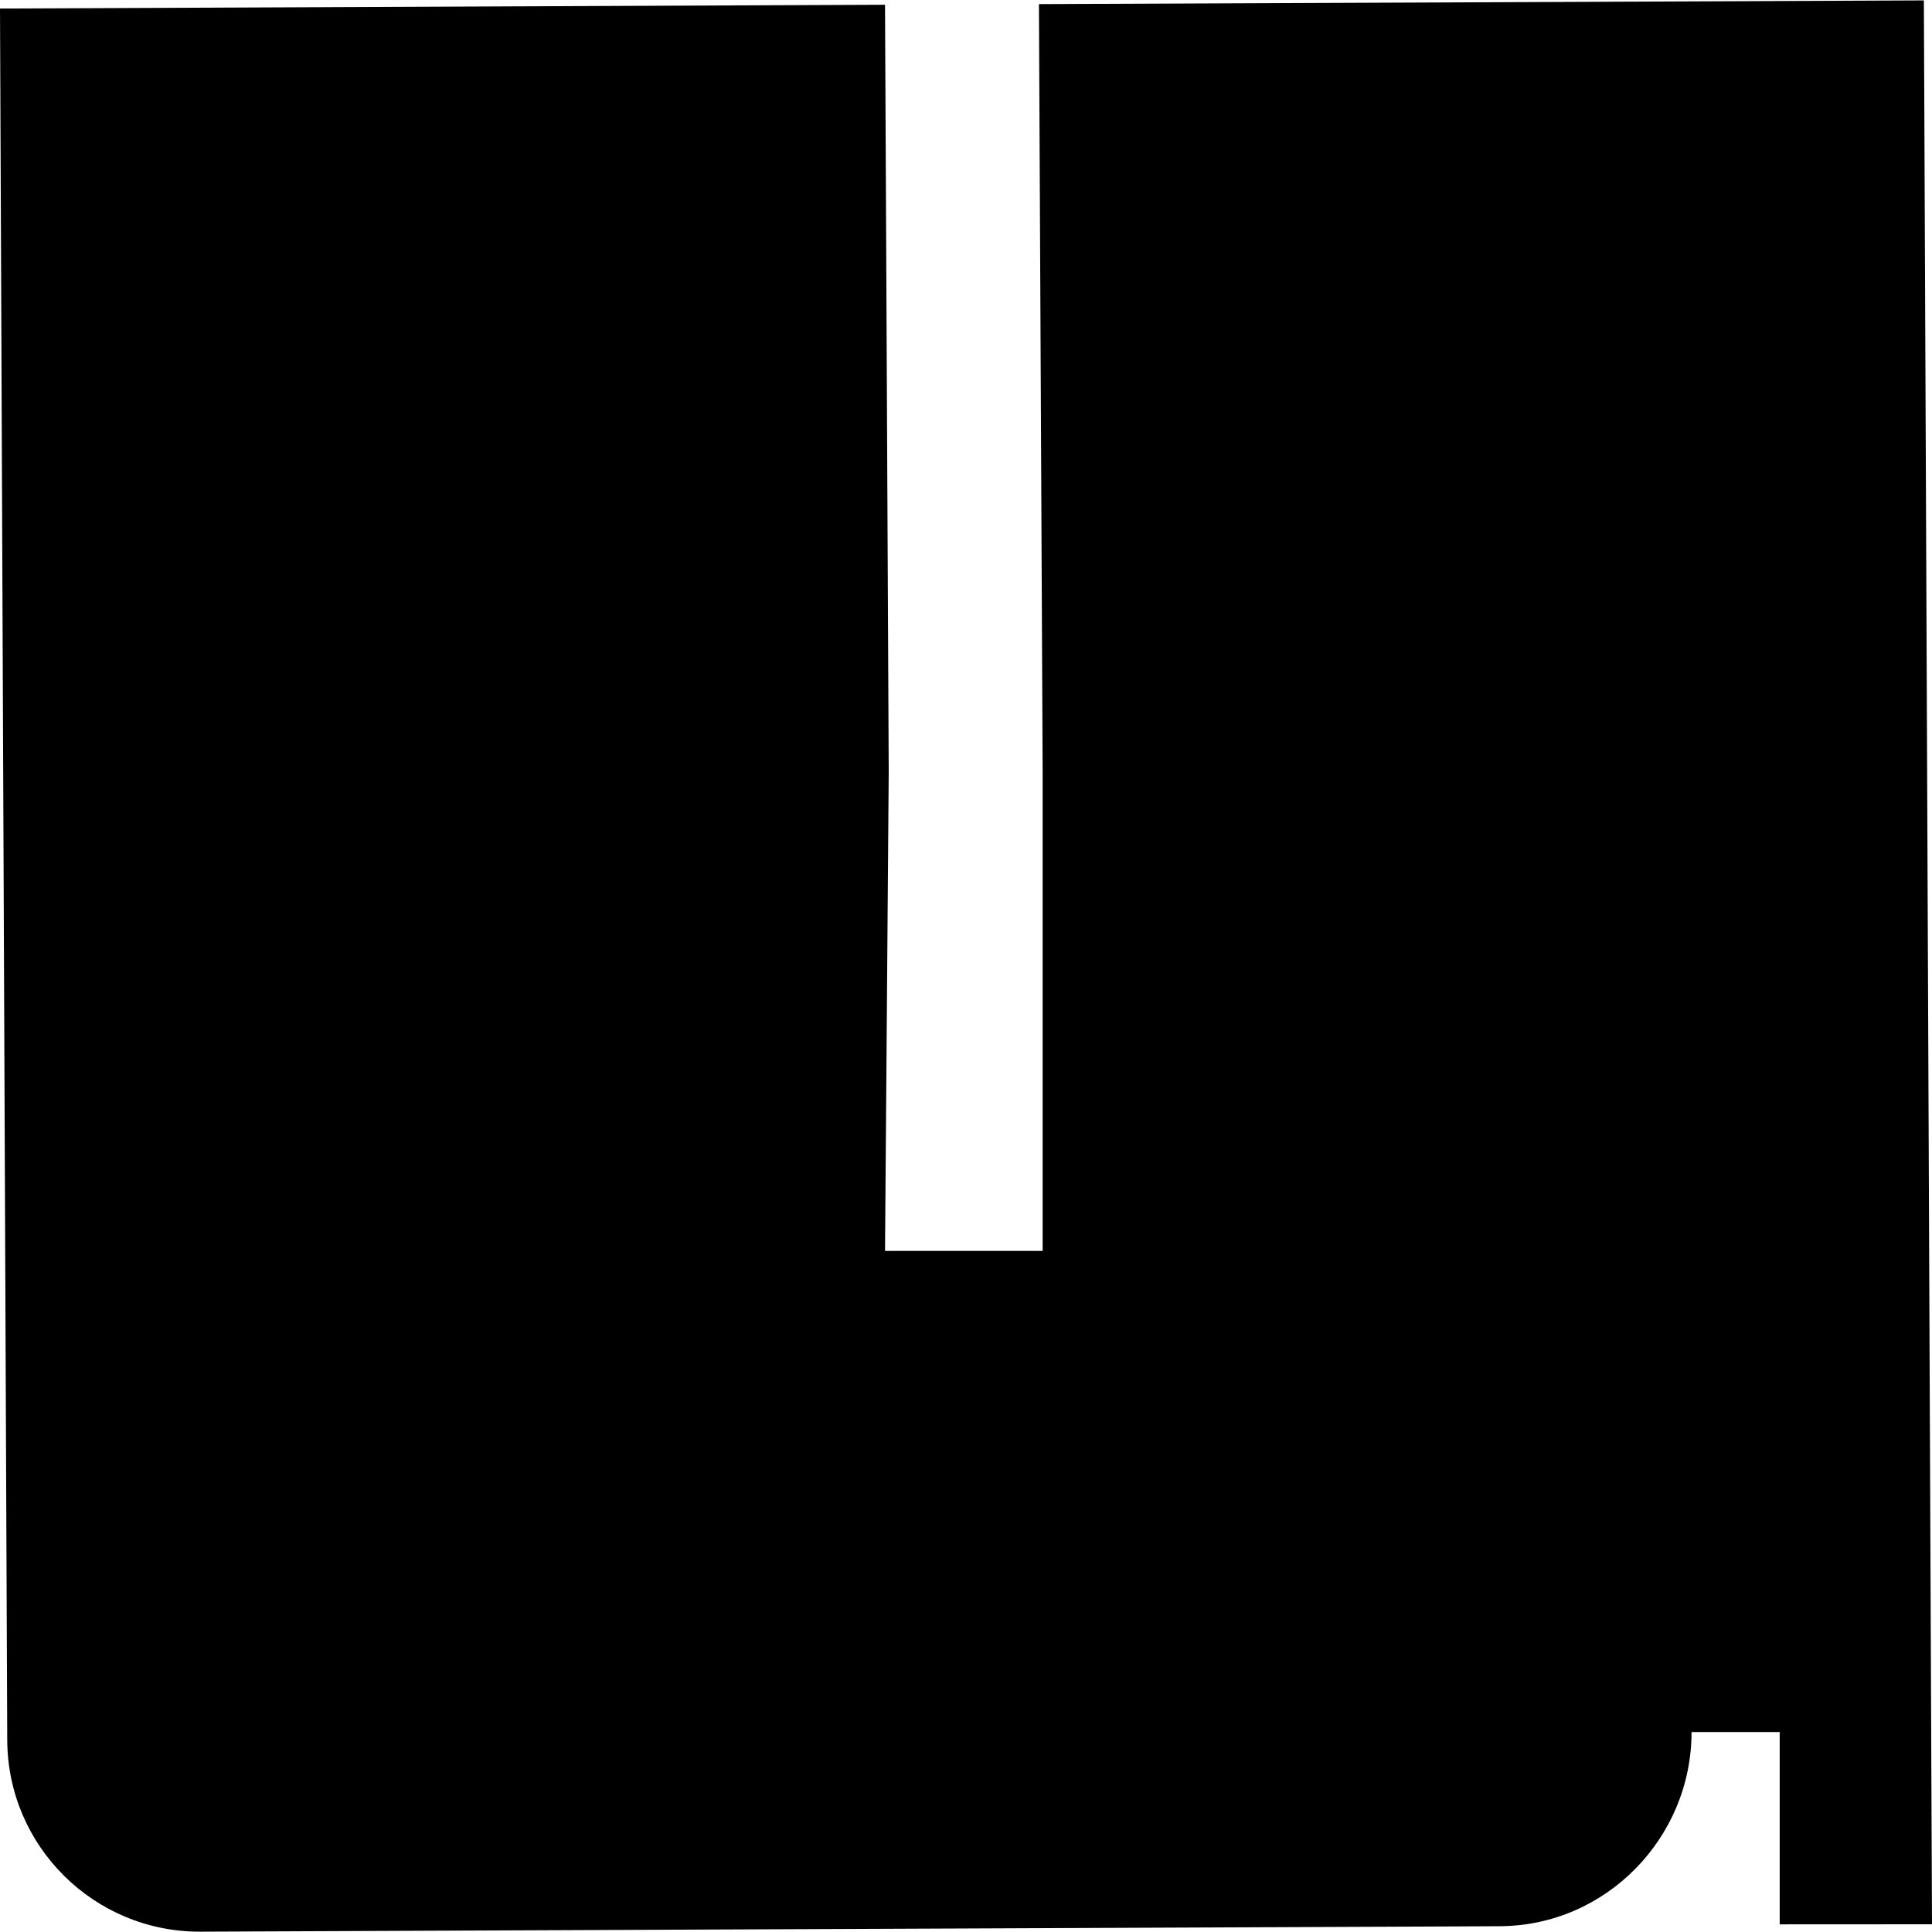
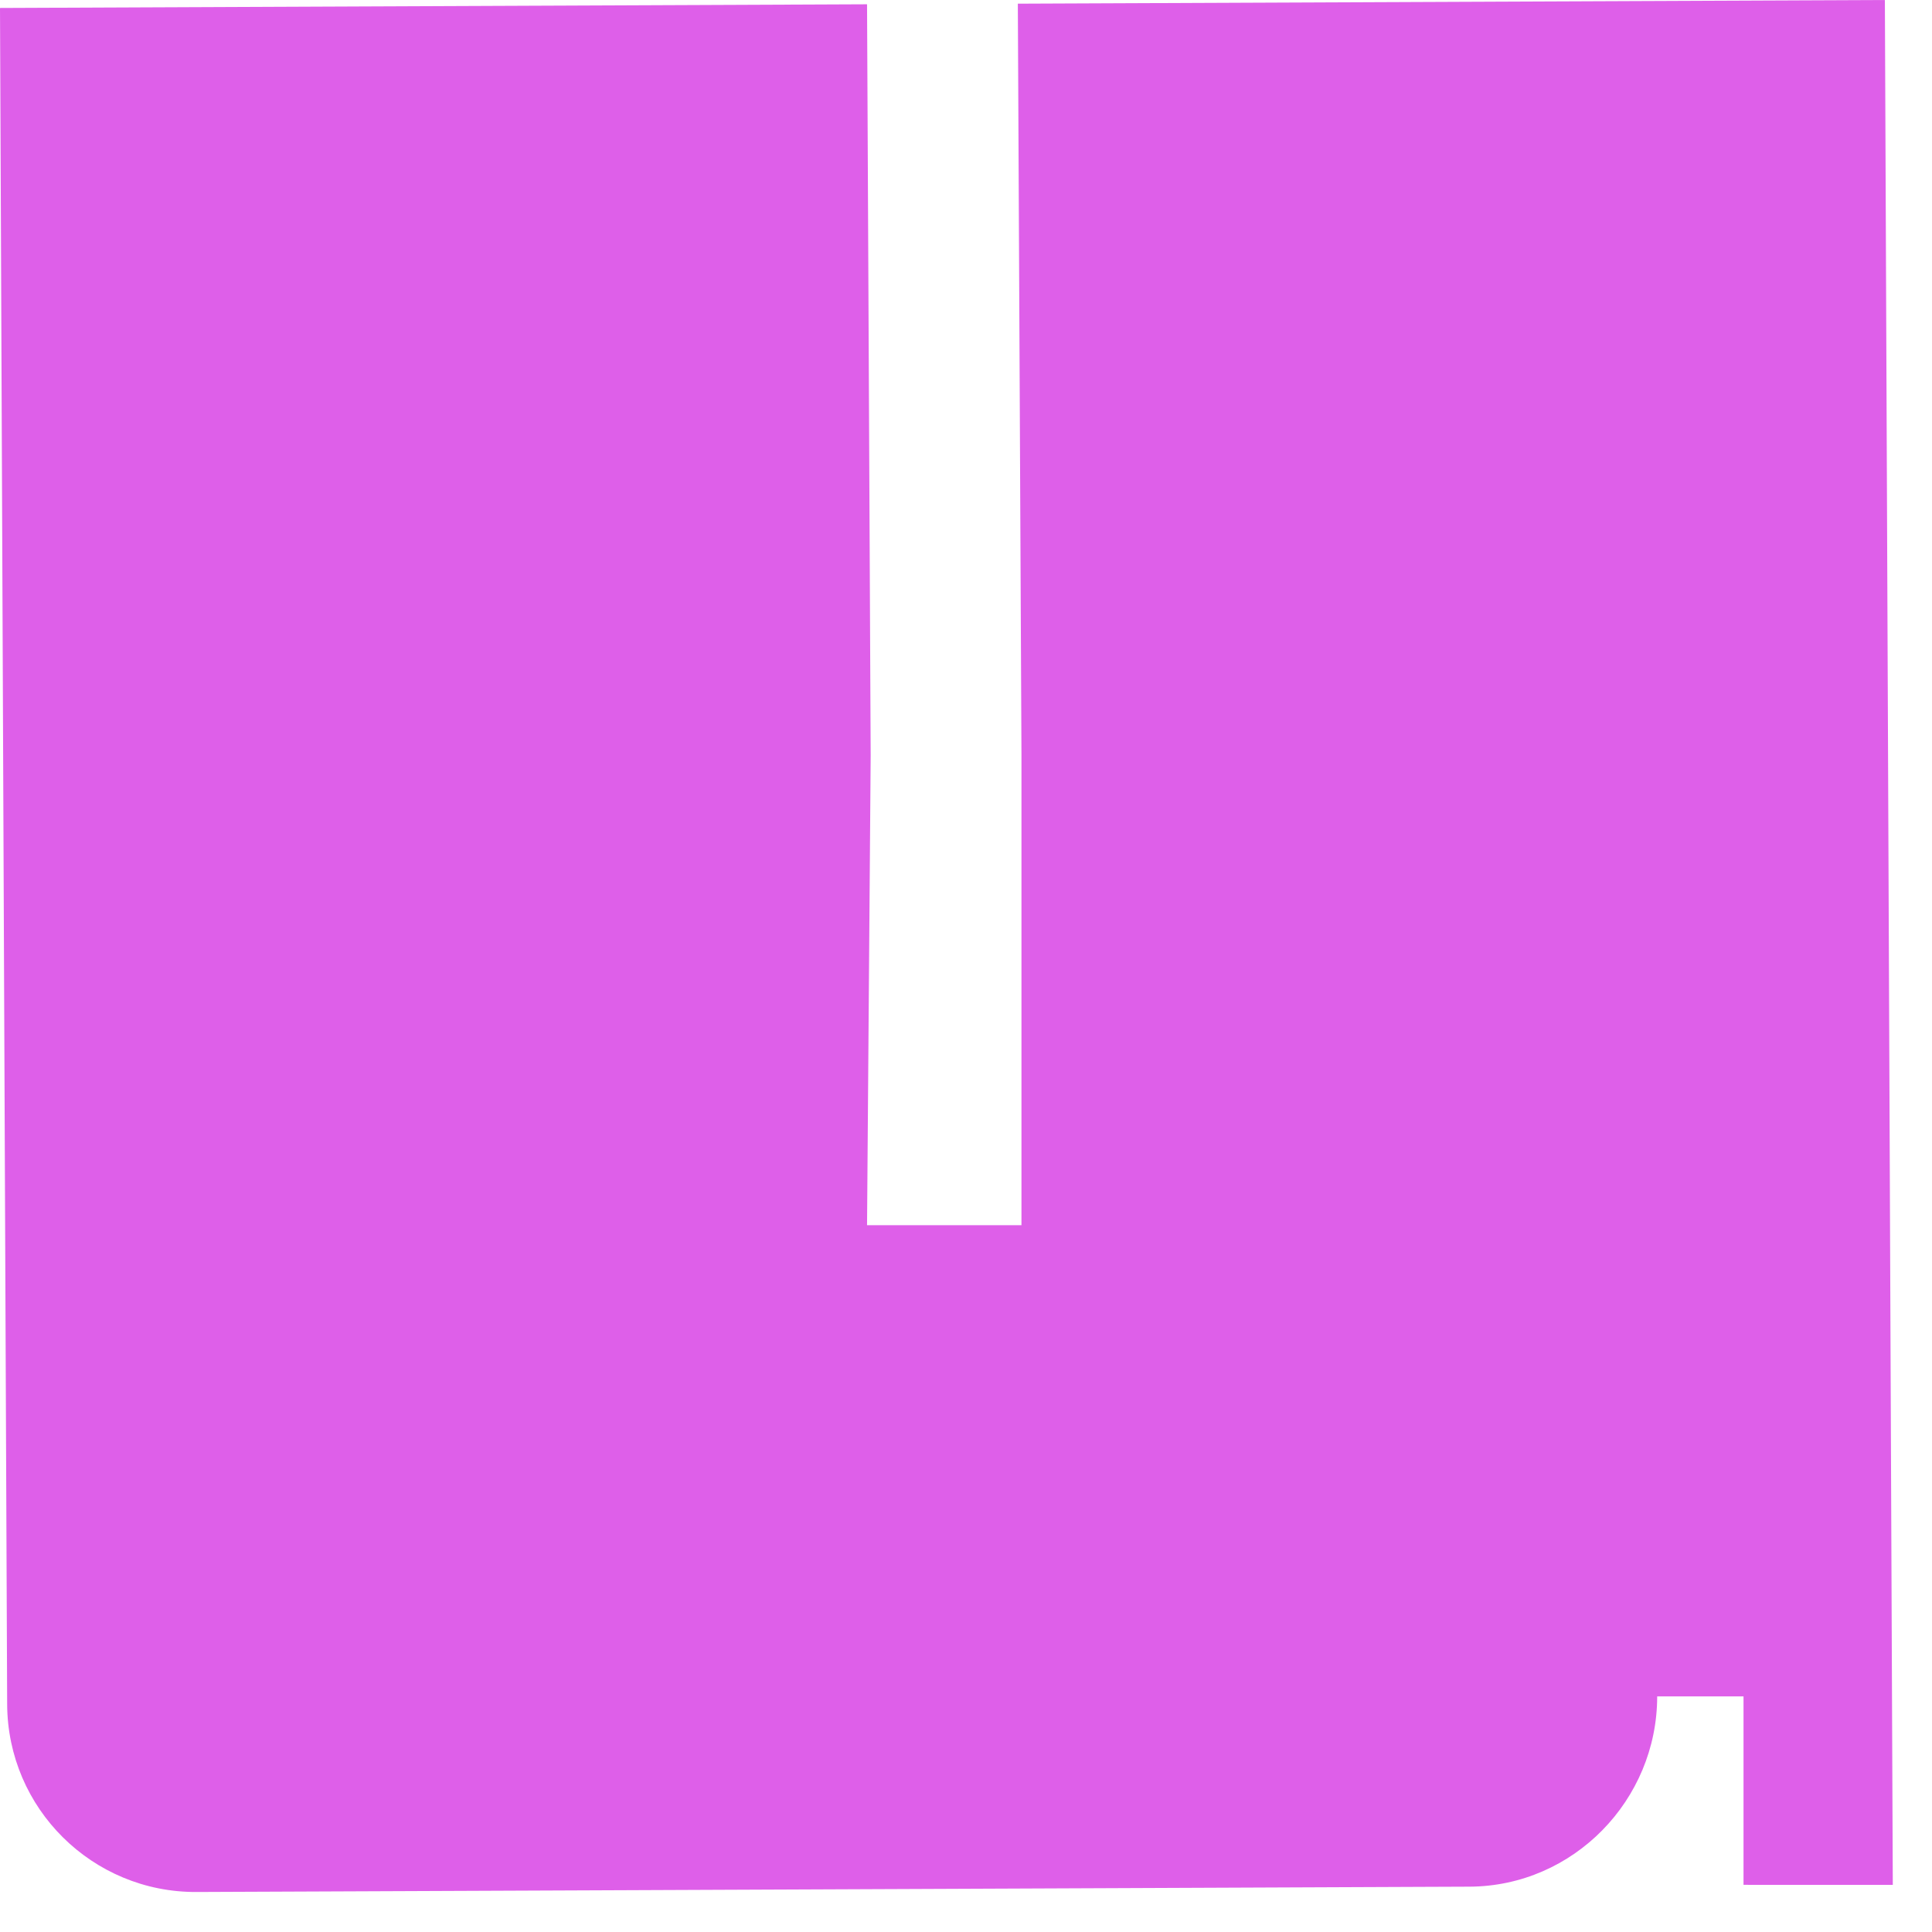
- <svg xmlns="http://www.w3.org/2000/svg" role="img" viewBox="0 0 24 24">
-   <path d="m0 .106.05 11.95.04 9.56c.005 1.32 1.08 2.385 2.4 2.38l9.56-.04 5.975-.025.608-.003c1.316-.006 2.38-1.096 2.38-2.412h1.095v2.389L24 23.904 23.899.005 12.906.051l.046 9.524v5.964h-1.958L11.04 9.584 10.994.059Z" />
+ <svg xmlns="http://www.w3.org/2000/svg" width="41" height="41" viewBox="0 0 41 41" fill="none">
+   <path d="M-5.28619e-06 0.169L0.084 20.169L0.152 36.168C0.161 38.377 1.959 40.161 4.169 40.151L20.168 40.084L30.168 40.042L31.185 40.038C33.388 40.028 35.168 38.203 35.168 36V36L37 36L37 39.999L40.168 40L40 -9.94653e-07L21.6 0.078L21.677 16.018L21.677 26L20.077 26L18.4 26L18.477 16.032L18.4 0.091L-5.28619e-06 0.169Z" fill="#DE5FE9" />
</svg>
